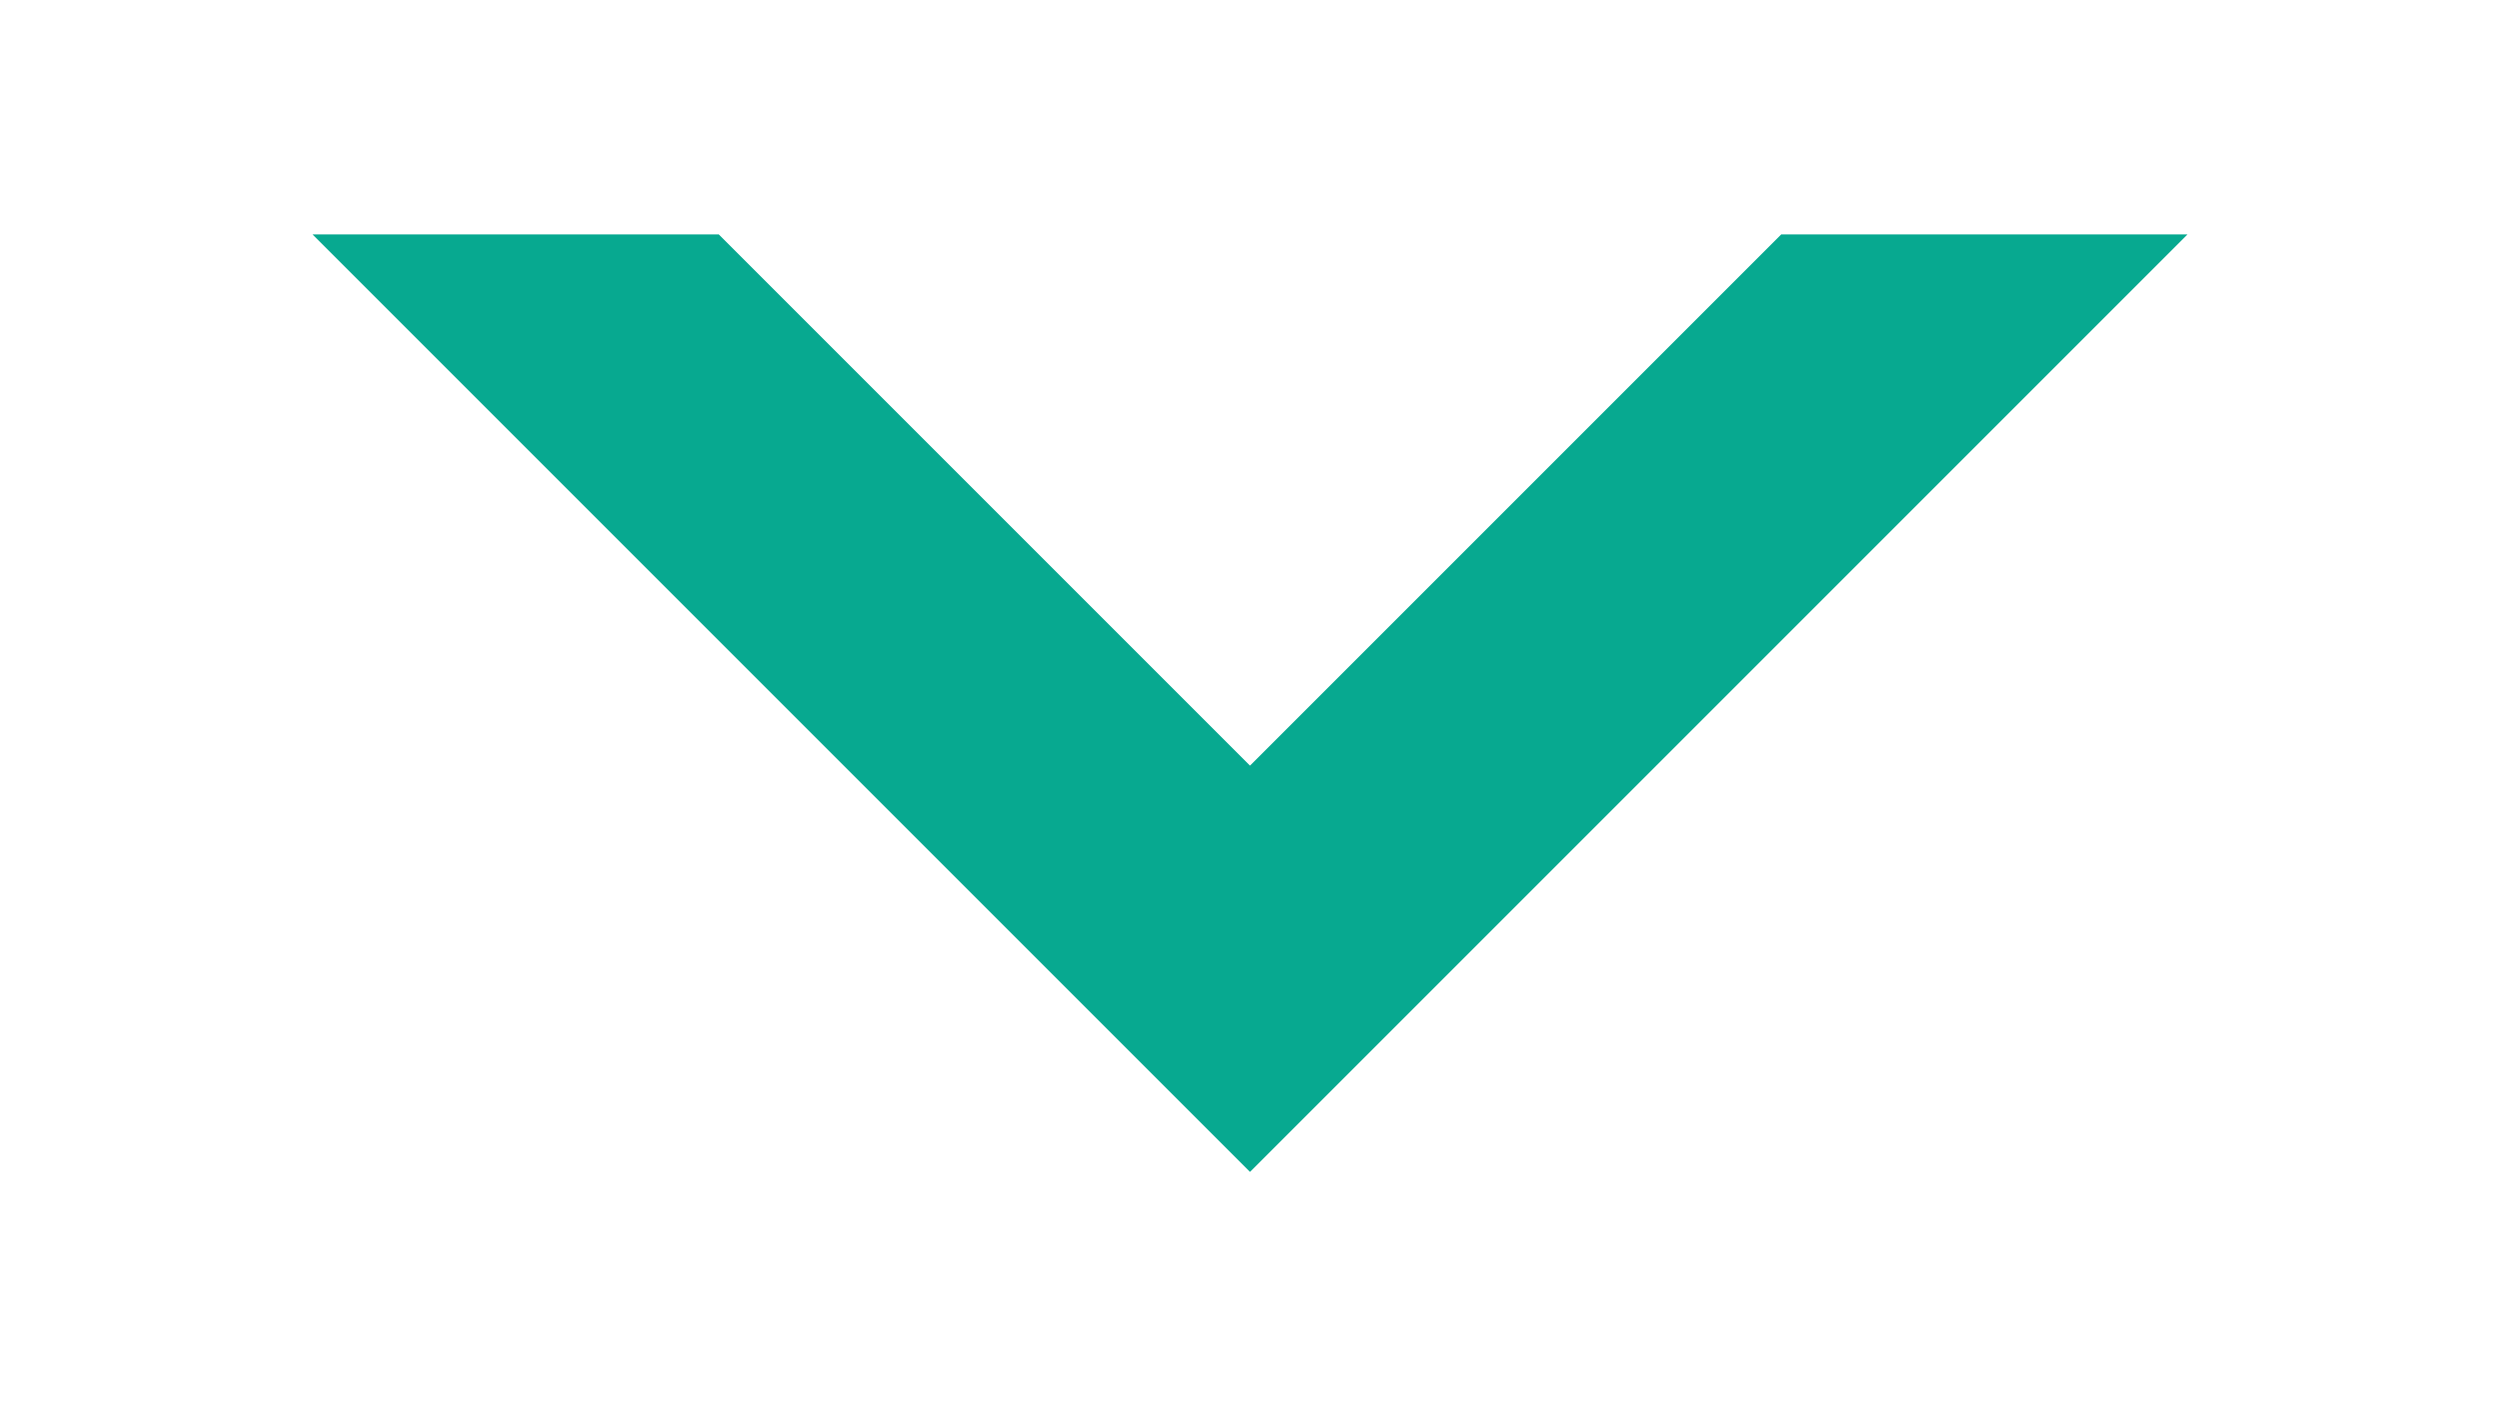
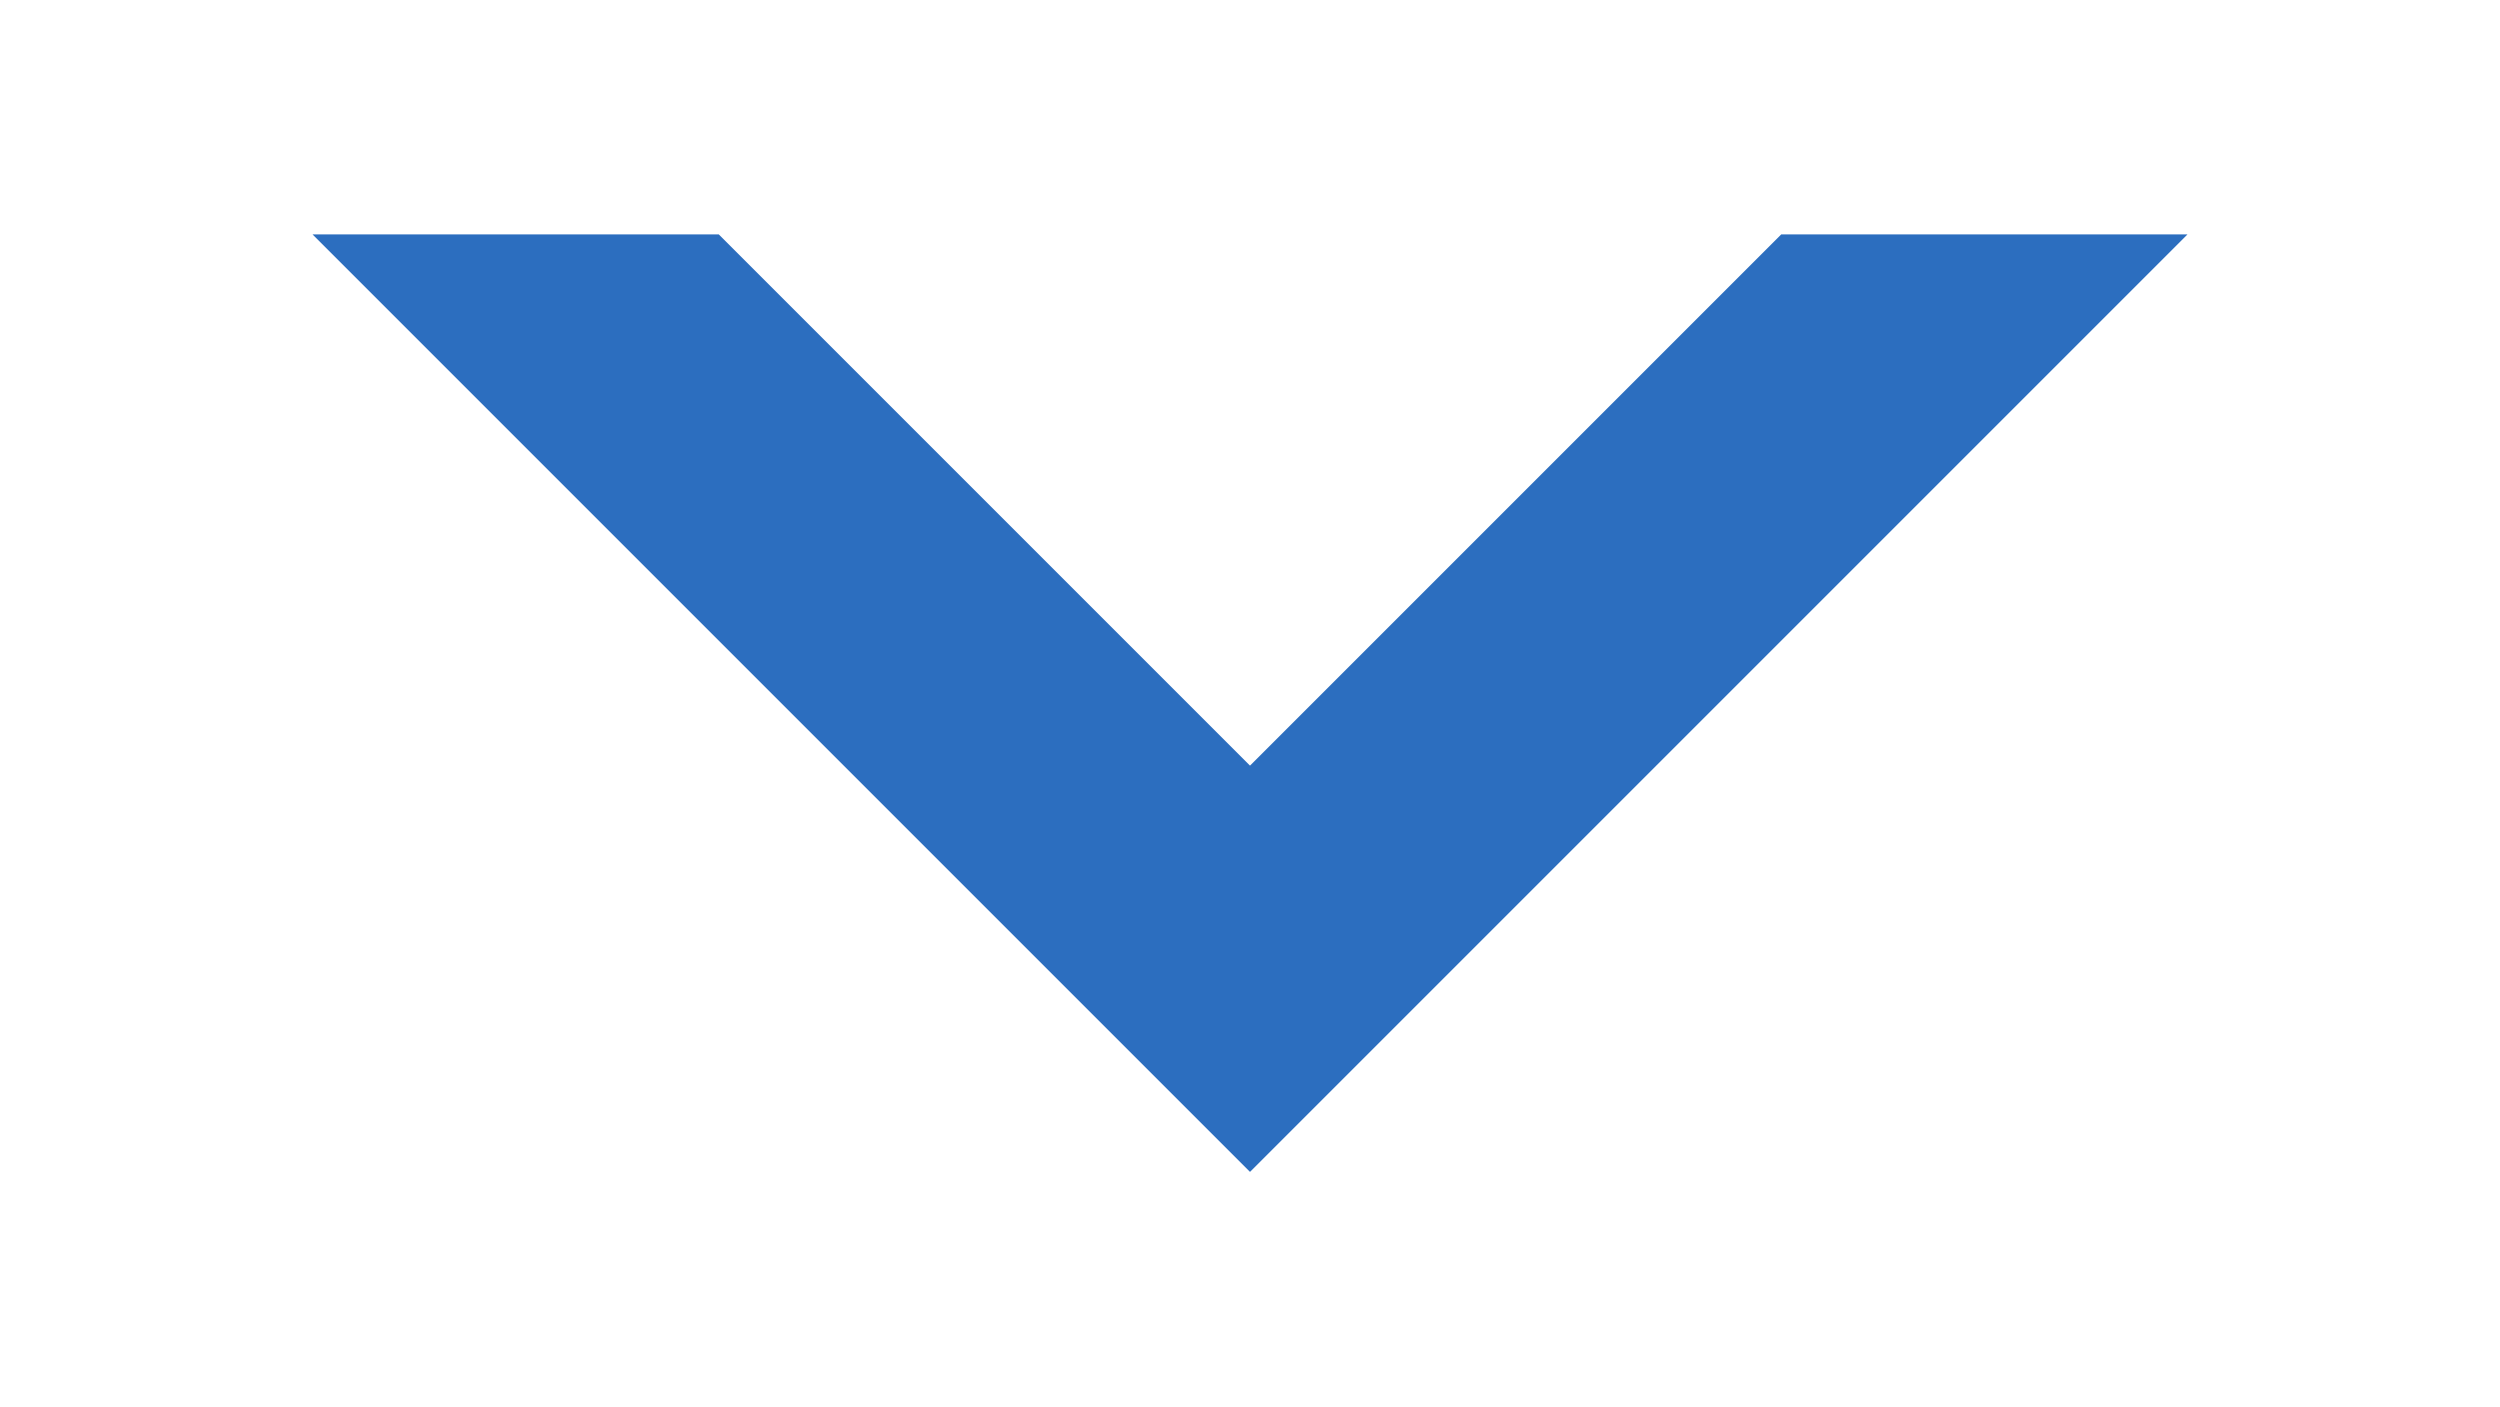
<svg xmlns="http://www.w3.org/2000/svg" version="1.1" id="图层_1" x="0px" y="0px" width="16px" height="9px" viewBox="0 0 16 9" style="enable-background:new 0 0 16 9;" xml:space="preserve">
-   <style type="text/css">
- 	.st0{fill:none;}
- 	.st1{fill:#07a990;}
- </style>
-   <g>
-     <polygon class="st0" points="4.8,18.3 16.2,18.3 10.5,12.6  " />
-     <polygon class="st1" points="8,7.5 14,1.5 11.4,1.5 8,4.9 4.6,1.5 4.6,1.5 2,1.5 2,1.5  " />
-   </g>
+   <defs>
+     <style>
+       .st0 {
+         fill: #2c6ebf;
+       }
+     </style>
+   </defs>
+   <polygon class="st0" points="8 7.5 14 1.5 11.4 1.5 8 4.9 4.6 1.5 4.6 1.5 2 1.5 2 1.5 8 7.5" />
</svg>
